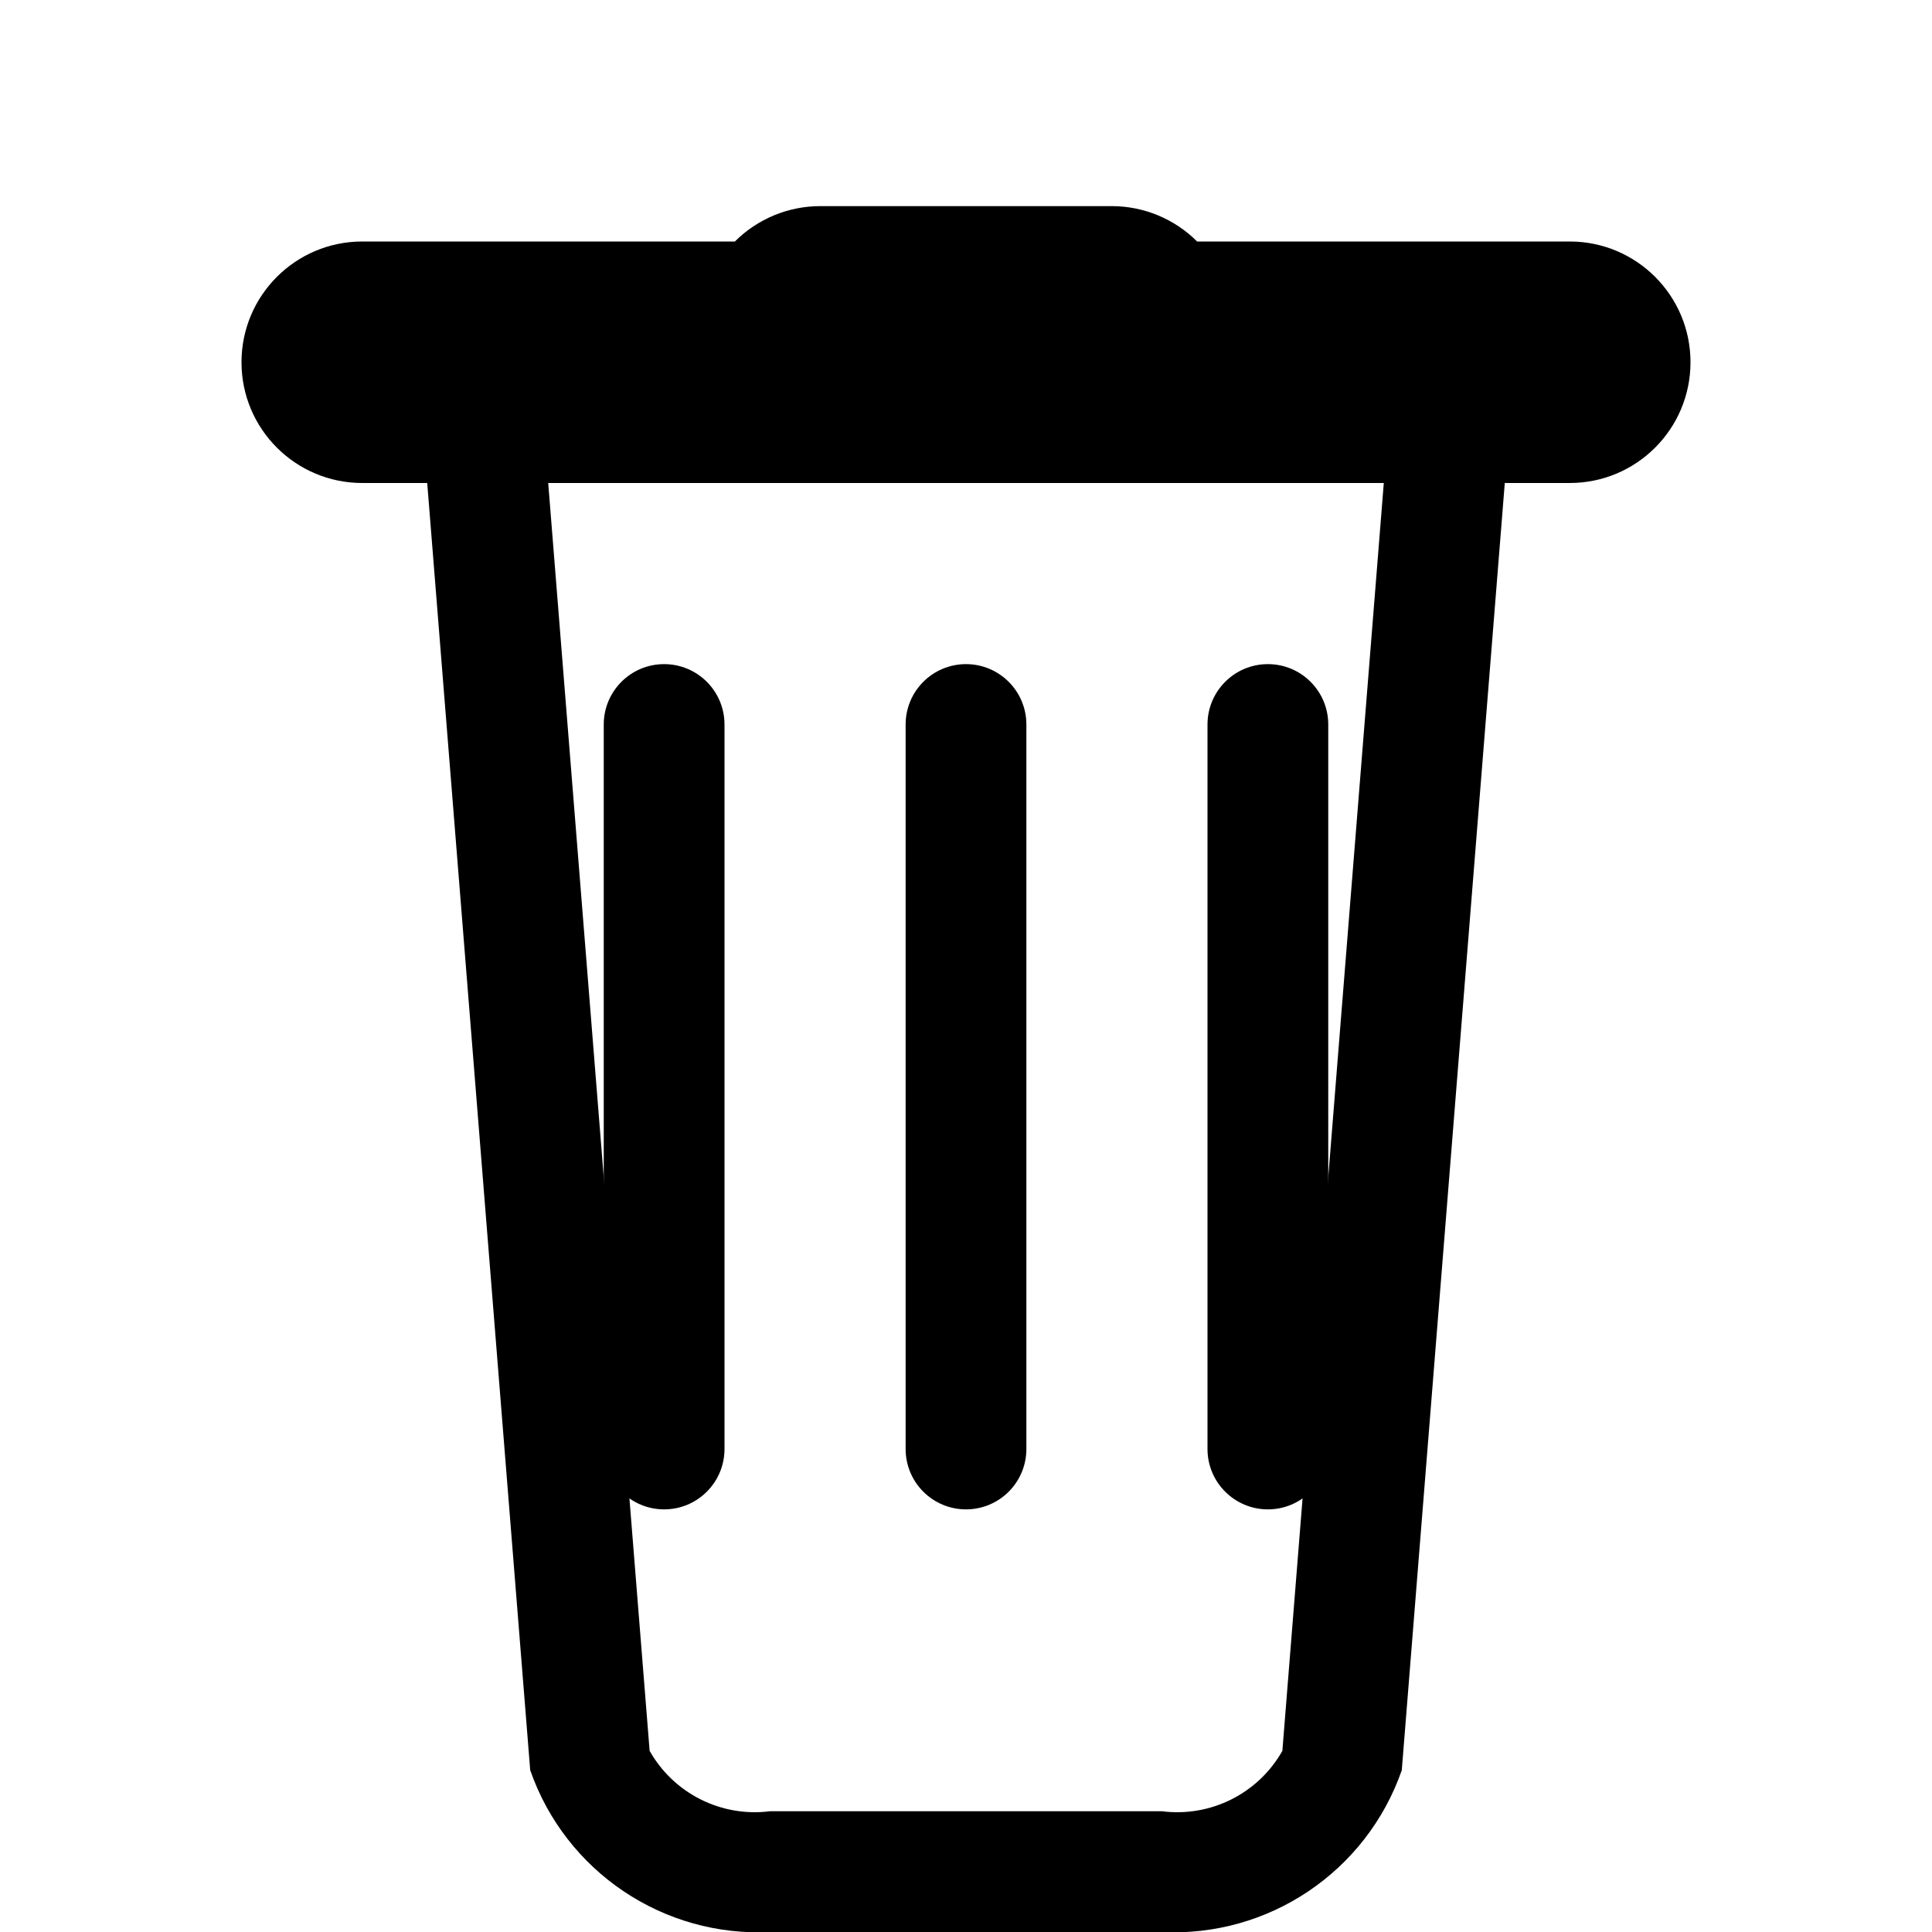
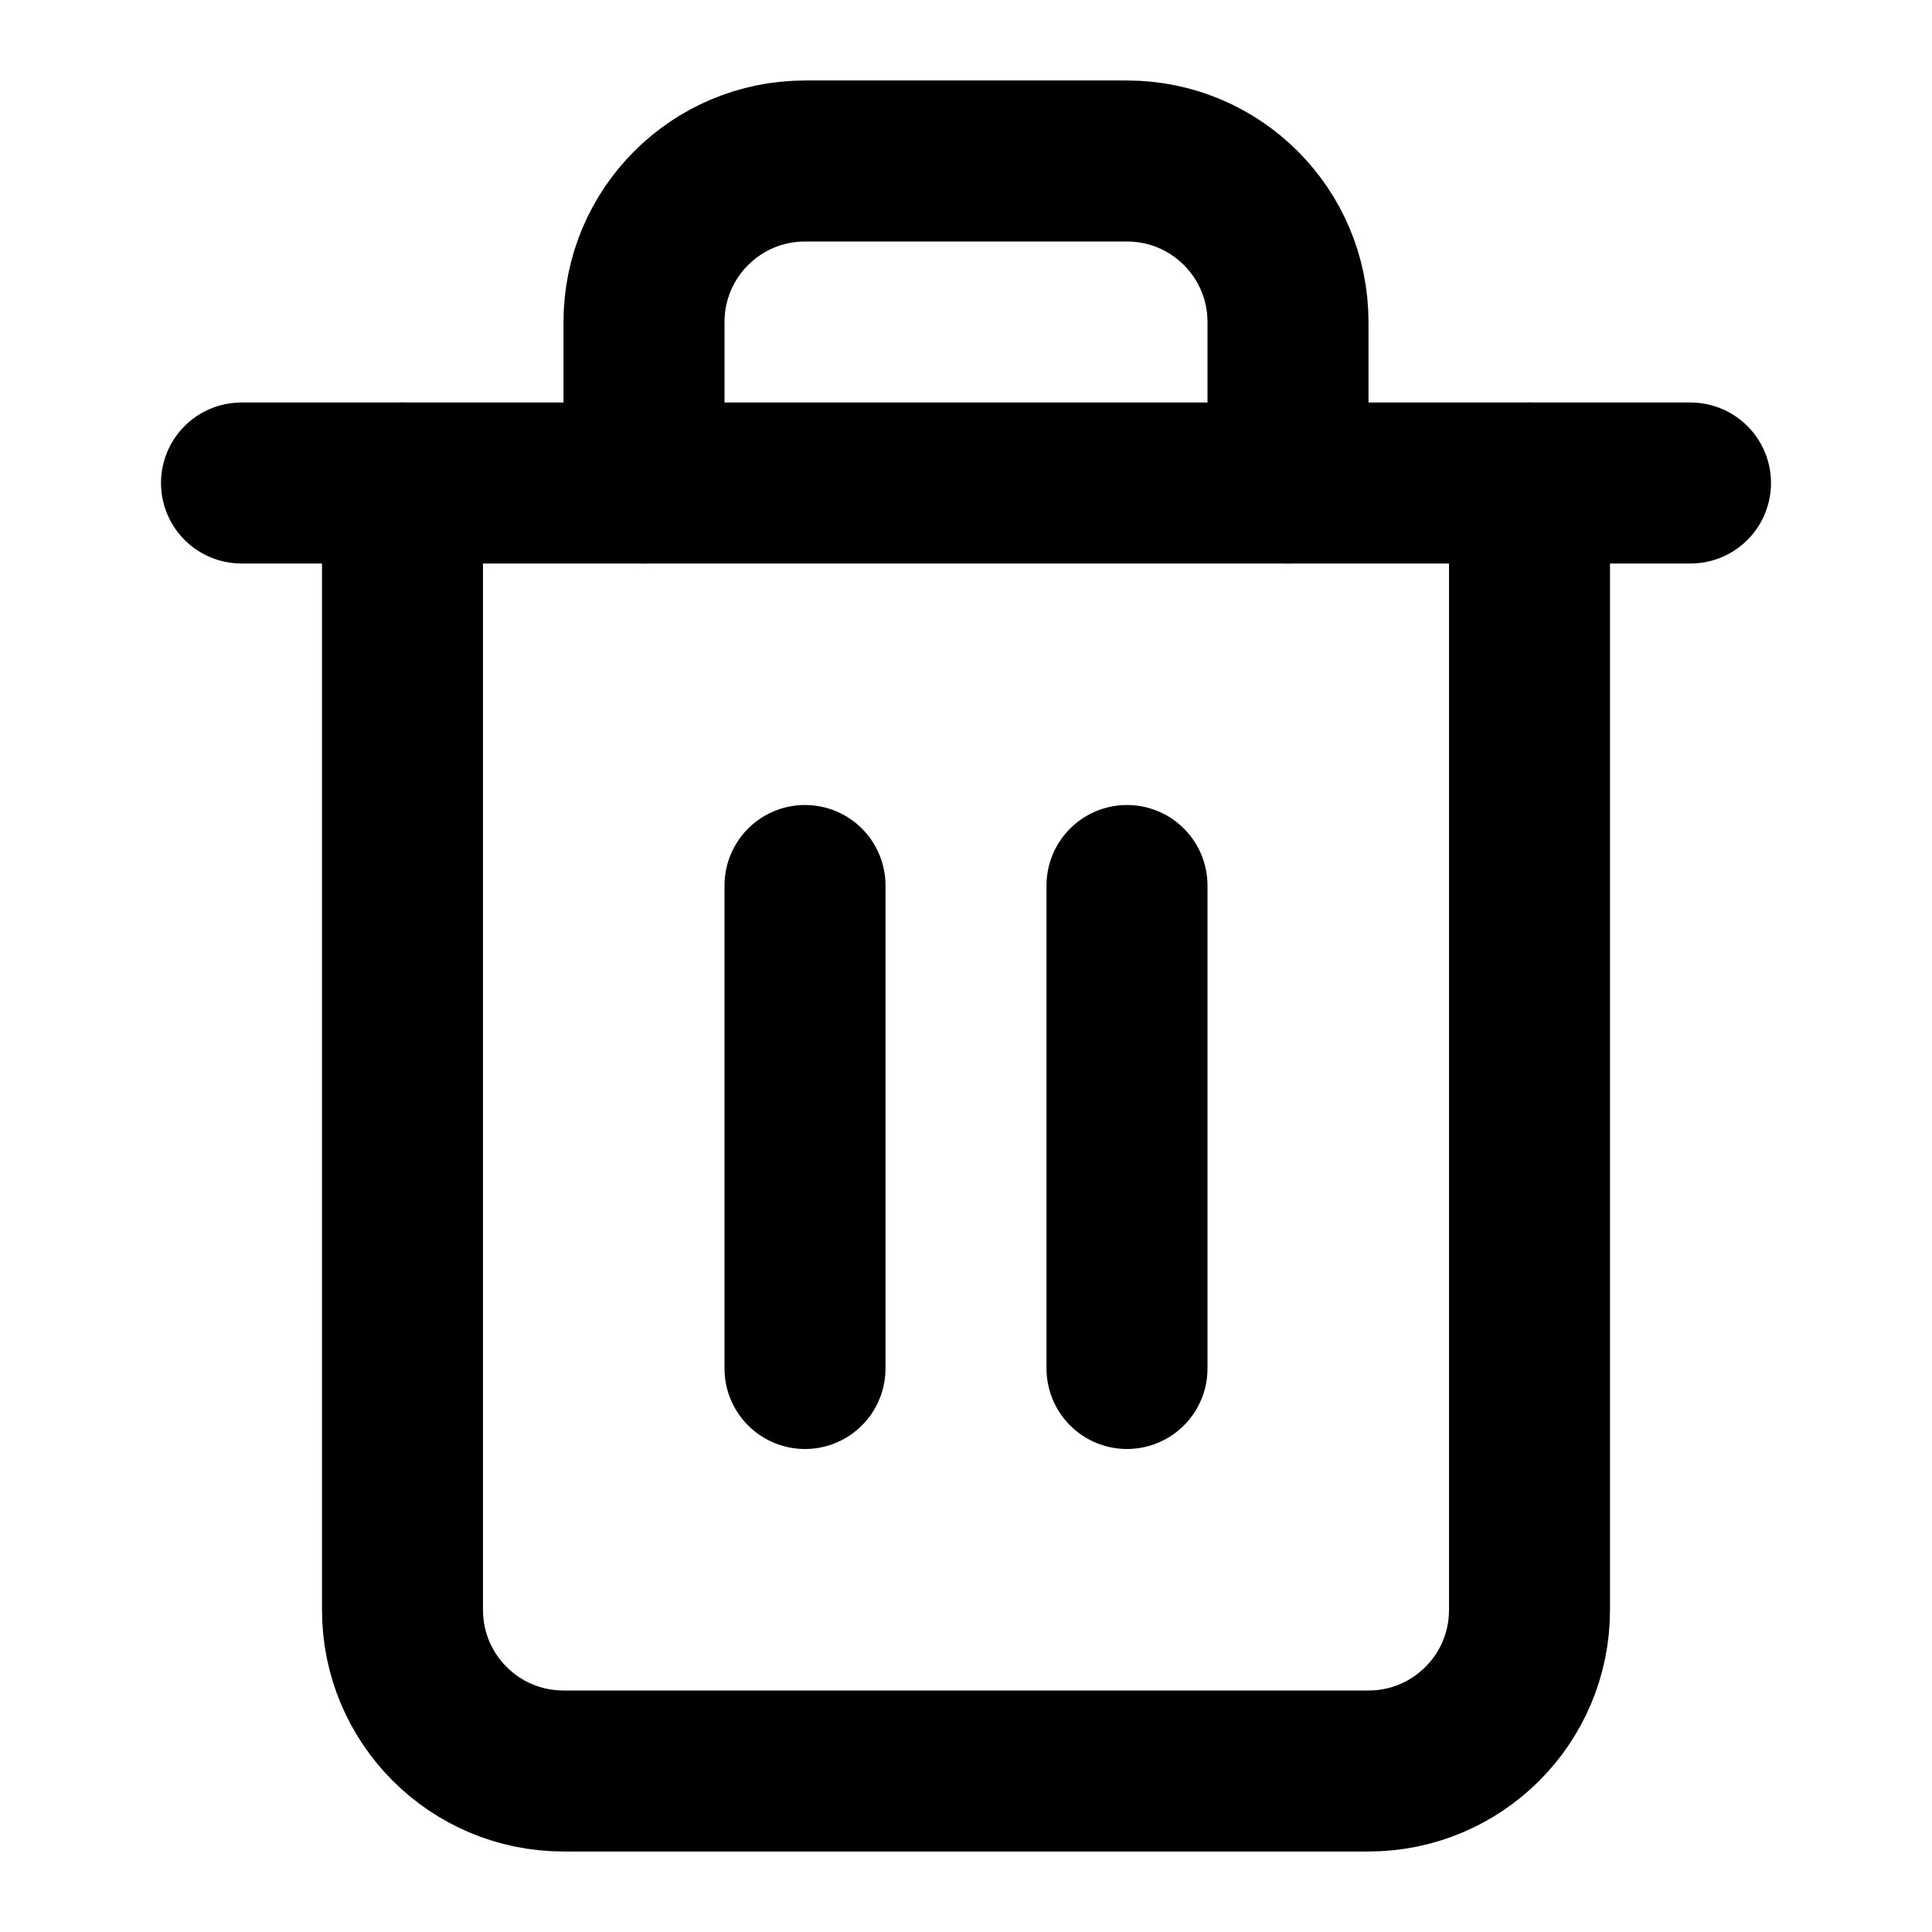
- <svg xmlns="http://www.w3.org/2000/svg" width="14" height="14" viewBox="0 0 16 16" fill="currentColor" aria-hidden="true" focusable="false">
-   <path d="M5.5 5.5A.5.5 0 0 1 6 6v6a.5.5 0 0 1-1 0V6a.5.5 0 0 1 .5-.5m2.5 0A.5.5 0 0 1 8.5 6v6a.5.5 0 0 1-1 0V6a.5.5 0 0 1 .5-.5m3 .5a.5.5 0 0 0-1 0v6a.5.5 0 0 0 1 0z" />
-   <path d="M14 3a1 1 0 0 1-1 1h-.538l-.853 10.66A2 2 0 0 1 9.615 16h-3.23a2 2 0 0 1-1.994-1.34L3.538 4H3a1 1 0 1 1 0-2h3.086a1 1 0 0 1 .707-.293h2.414a1 1 0 0 1 .707.293H13a1 1 0 0 1 1 1m-9.46 1 .84 10.5a1 1 0 0 0 .997.5h3.246a1 1 0 0 0 .997-.5l.84-10.5z" />
+ <svg xmlns="http://www.w3.org/2000/svg" width="15" height="15" viewBox="0 0 24 24" fill="none" stroke="currentColor" stroke-width="2" stroke-linecap="round" stroke-linejoin="round" aria-hidden="true" focusable="false">
+   <polyline points="3 6 5 6 21 6" />
+   <path d="M19 6v14a2 2 0 0 1-2 2H7a2 2 0 0 1-2-2V6m3 0V4a2 2 0 0 1 2-2h4a2 2 0 0 1 2 2v2" />
+   <line x1="10" y1="11" x2="10" y2="17" />
+   <line x1="14" y1="11" x2="14" y2="17" />
</svg>
